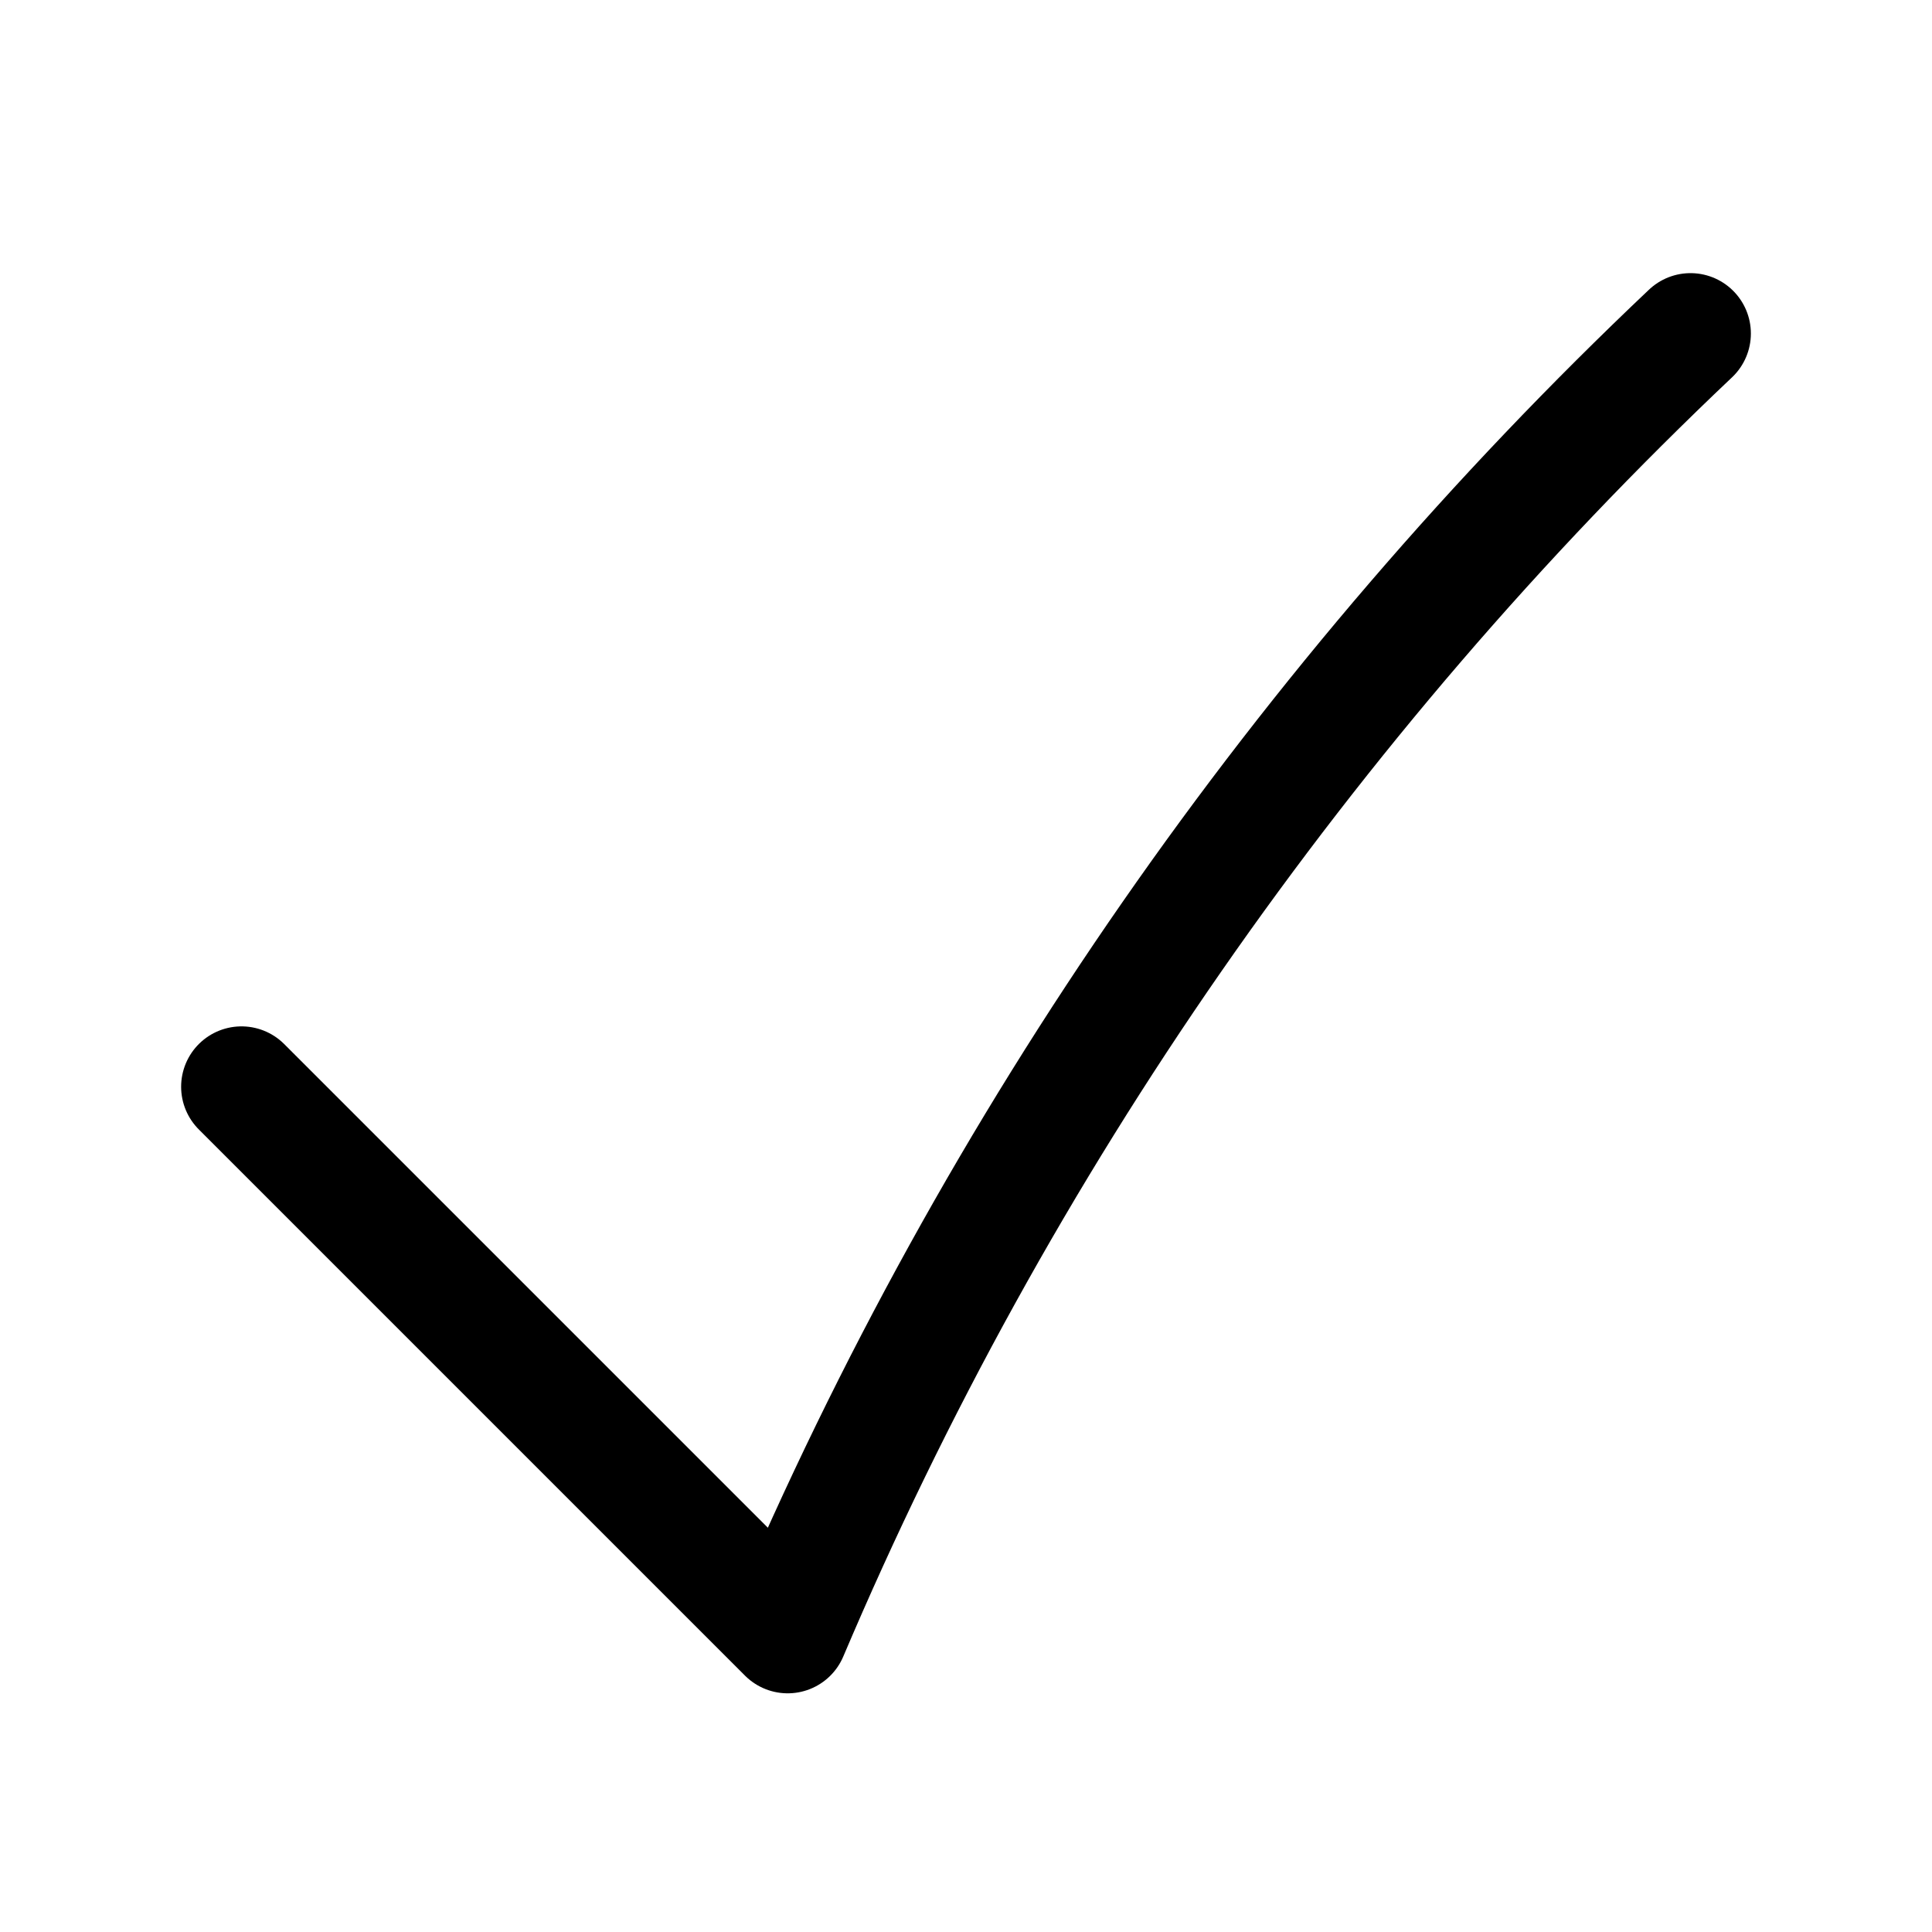
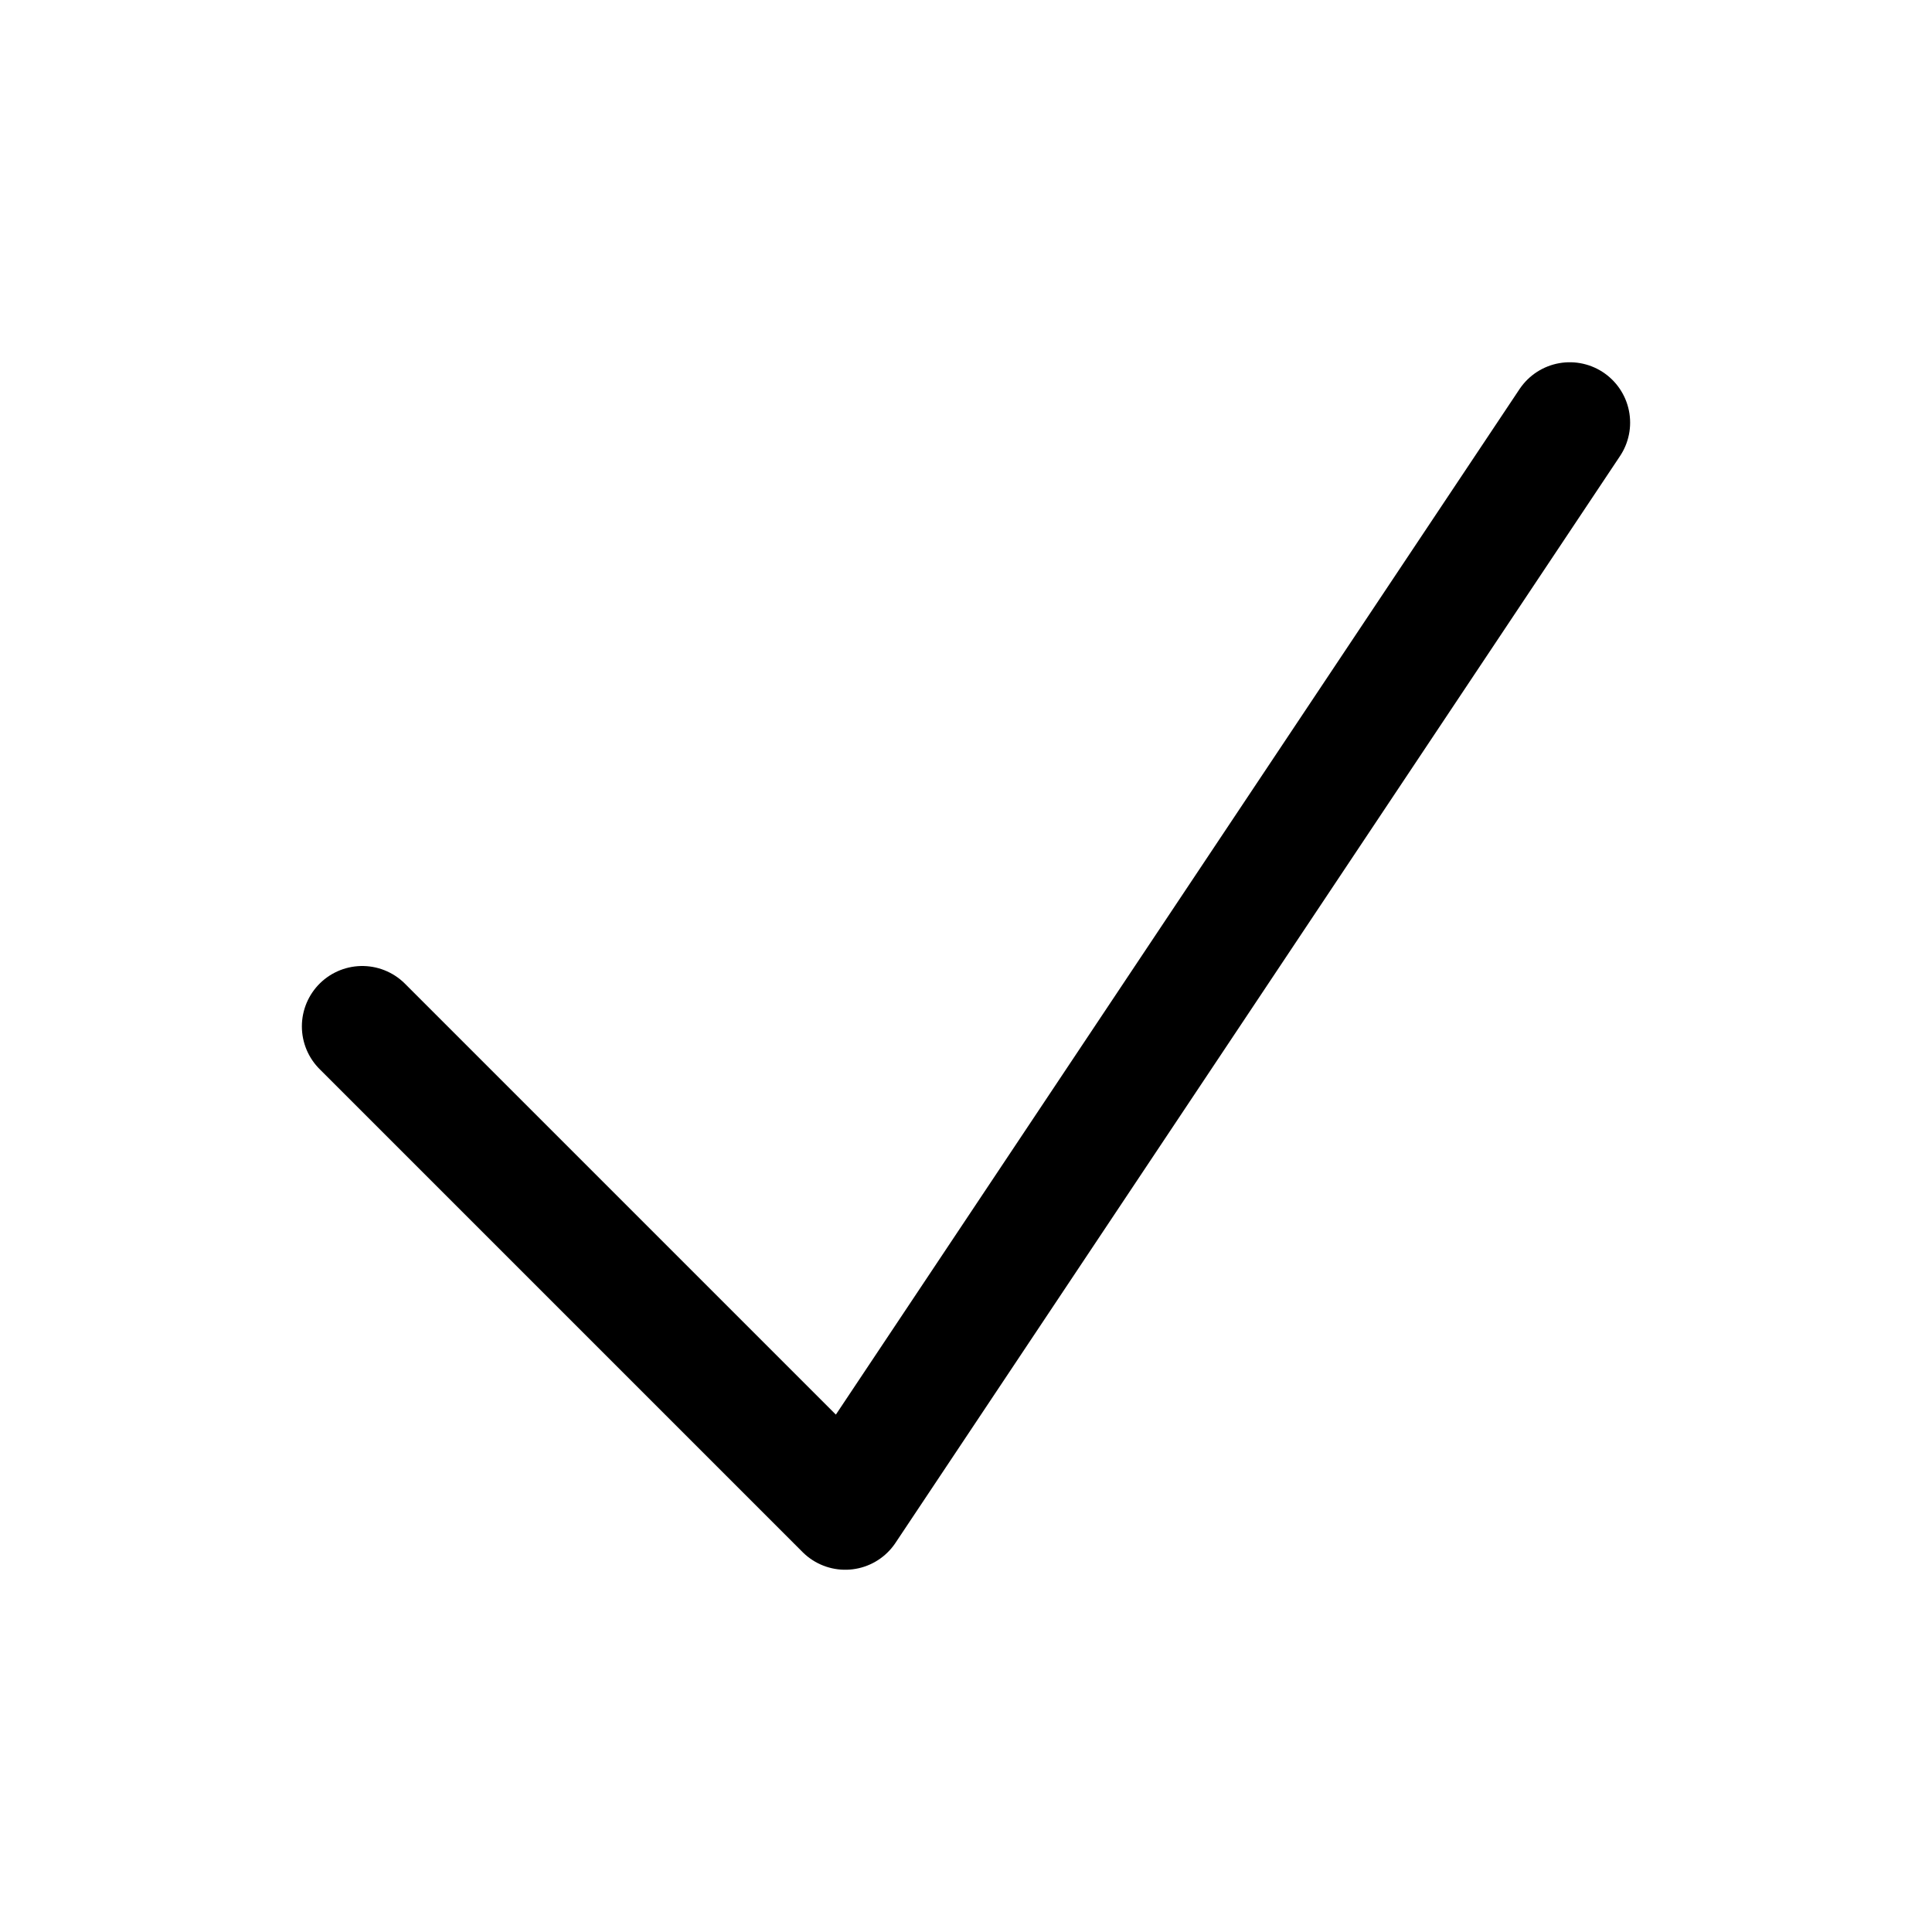
<svg xmlns="http://www.w3.org/2000/svg" fill="none" viewBox="0 0 24 24" stroke-width="1.5" stroke="currentColor" aria-hidden="true">
-   <path stroke-linecap="round" stroke-linejoin="round" d="M3 13.5l6.785 6.785A48.1 48.1 0 0121 4.143" />
+   <path stroke-linecap="round" stroke-linejoin="round" d="M4.5 12.75l6 6 9-13.5" />
</svg>
